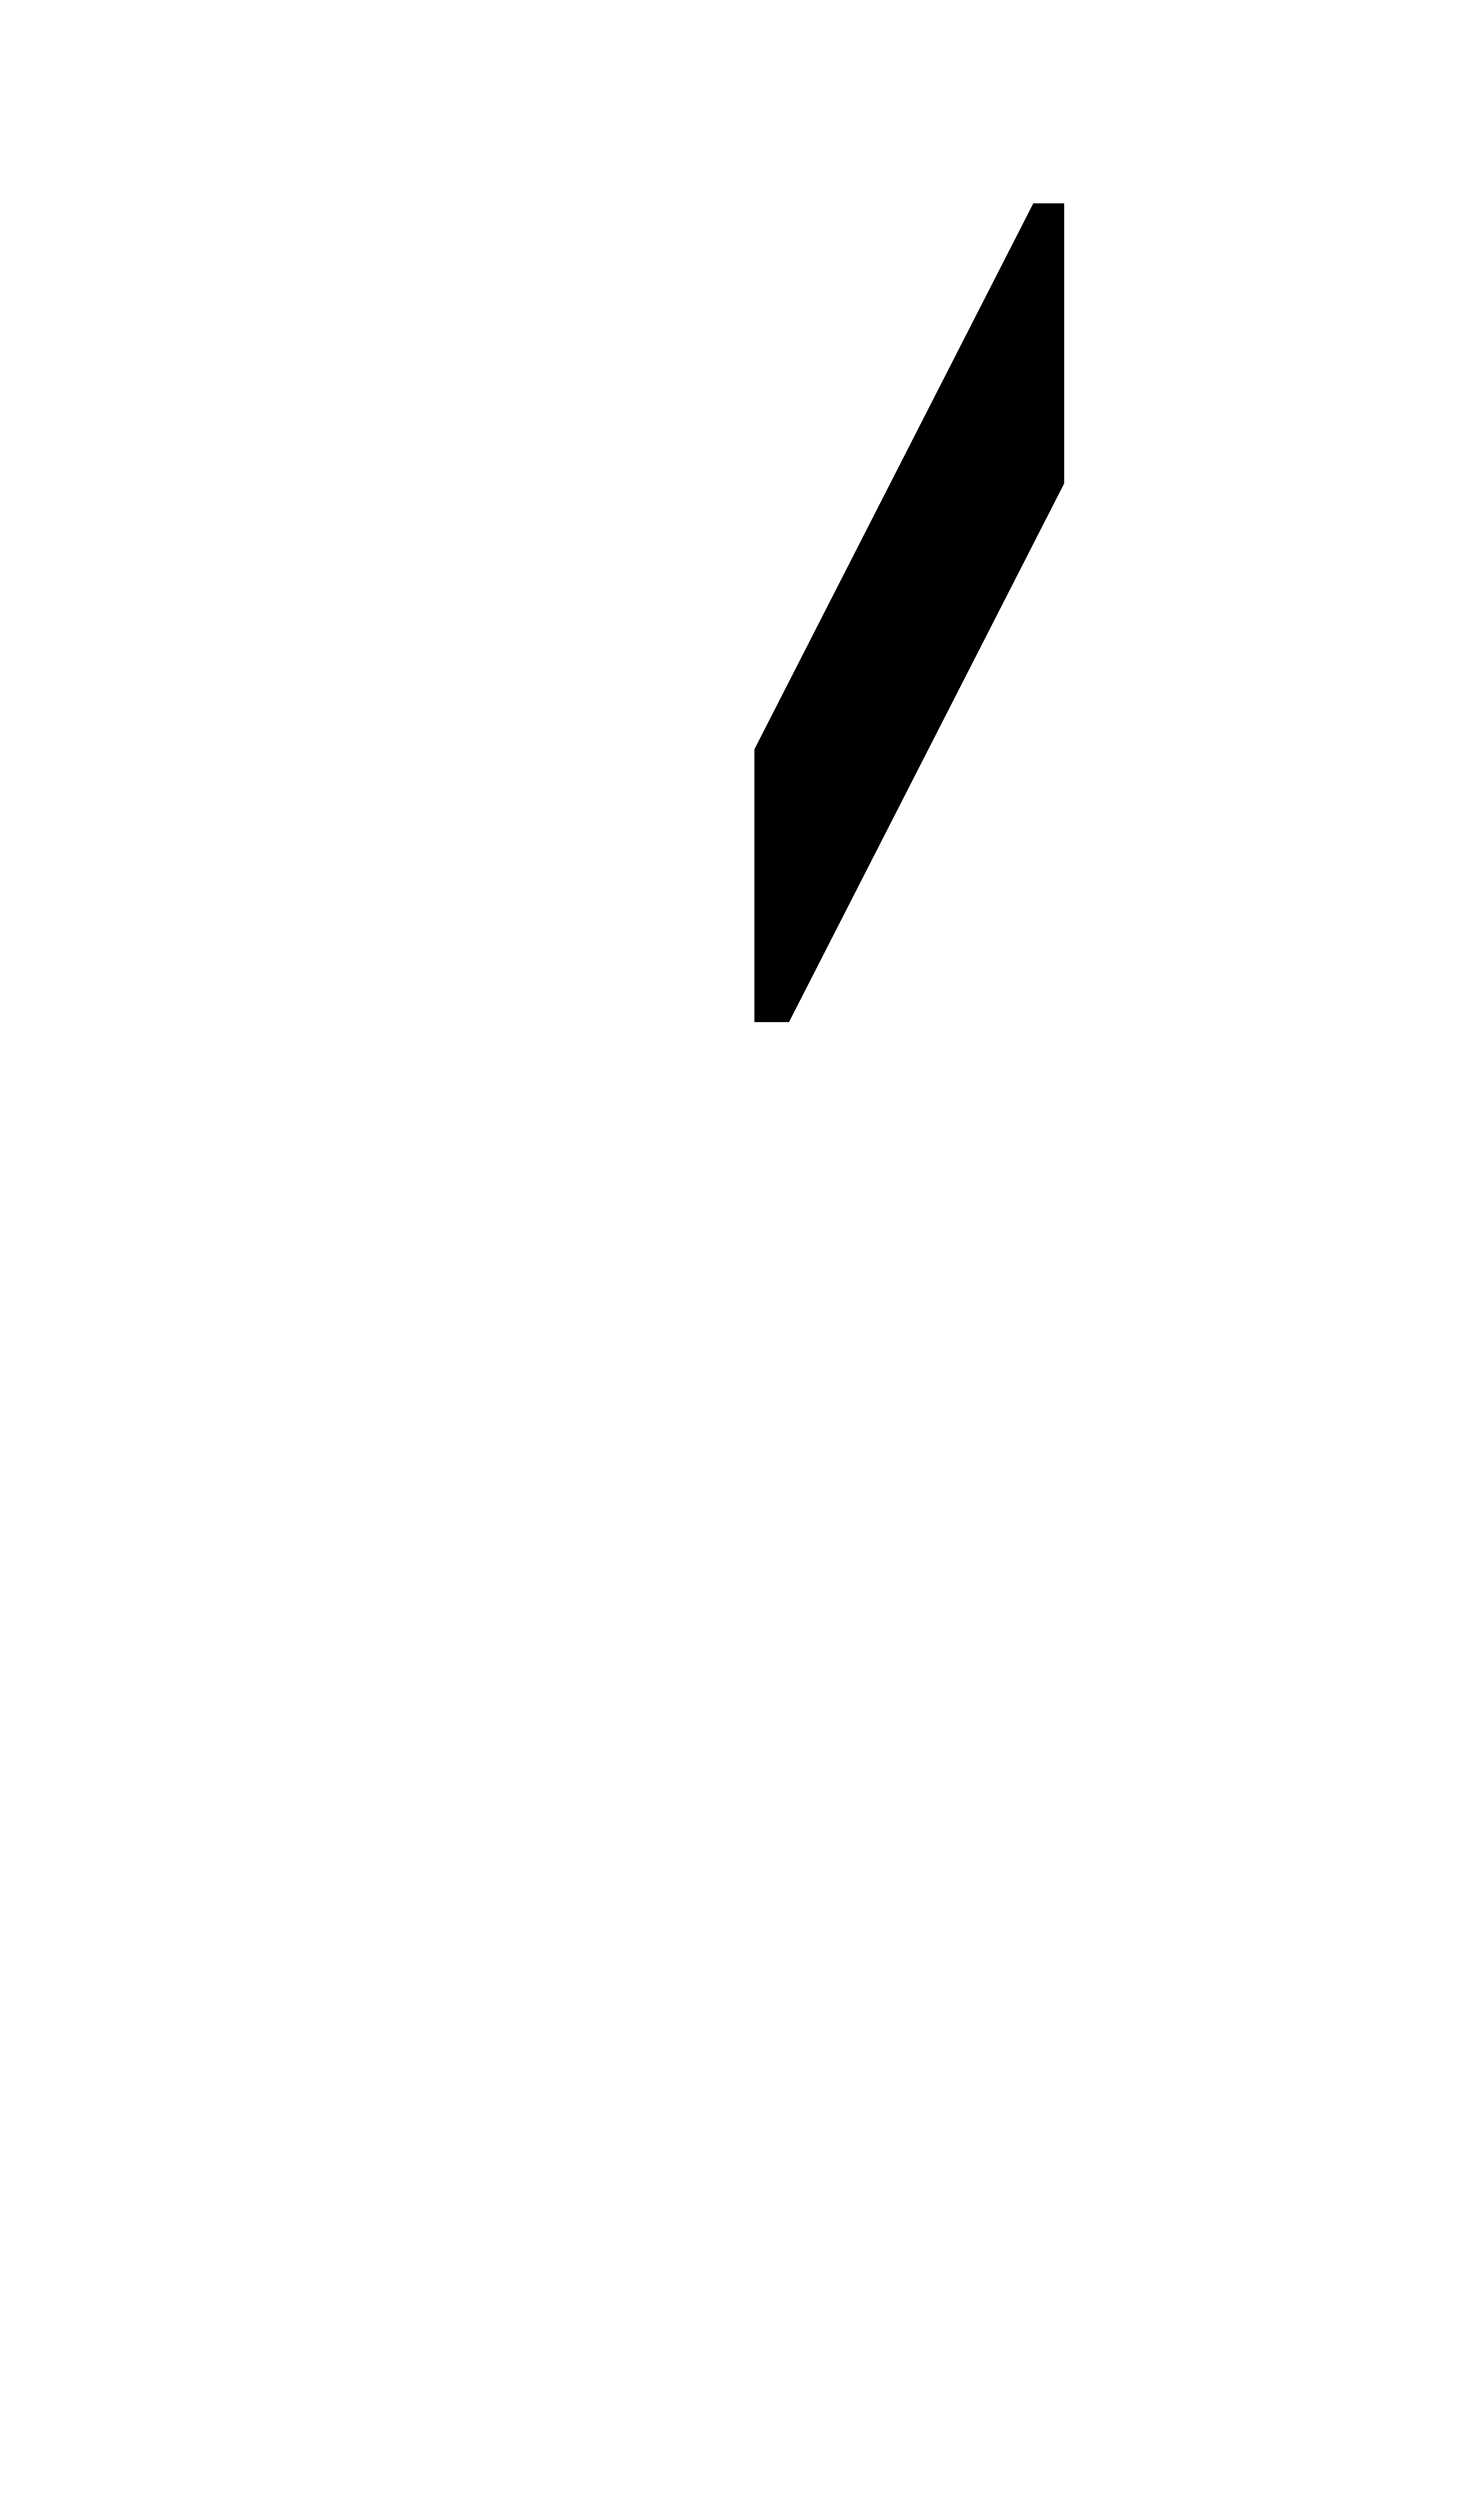
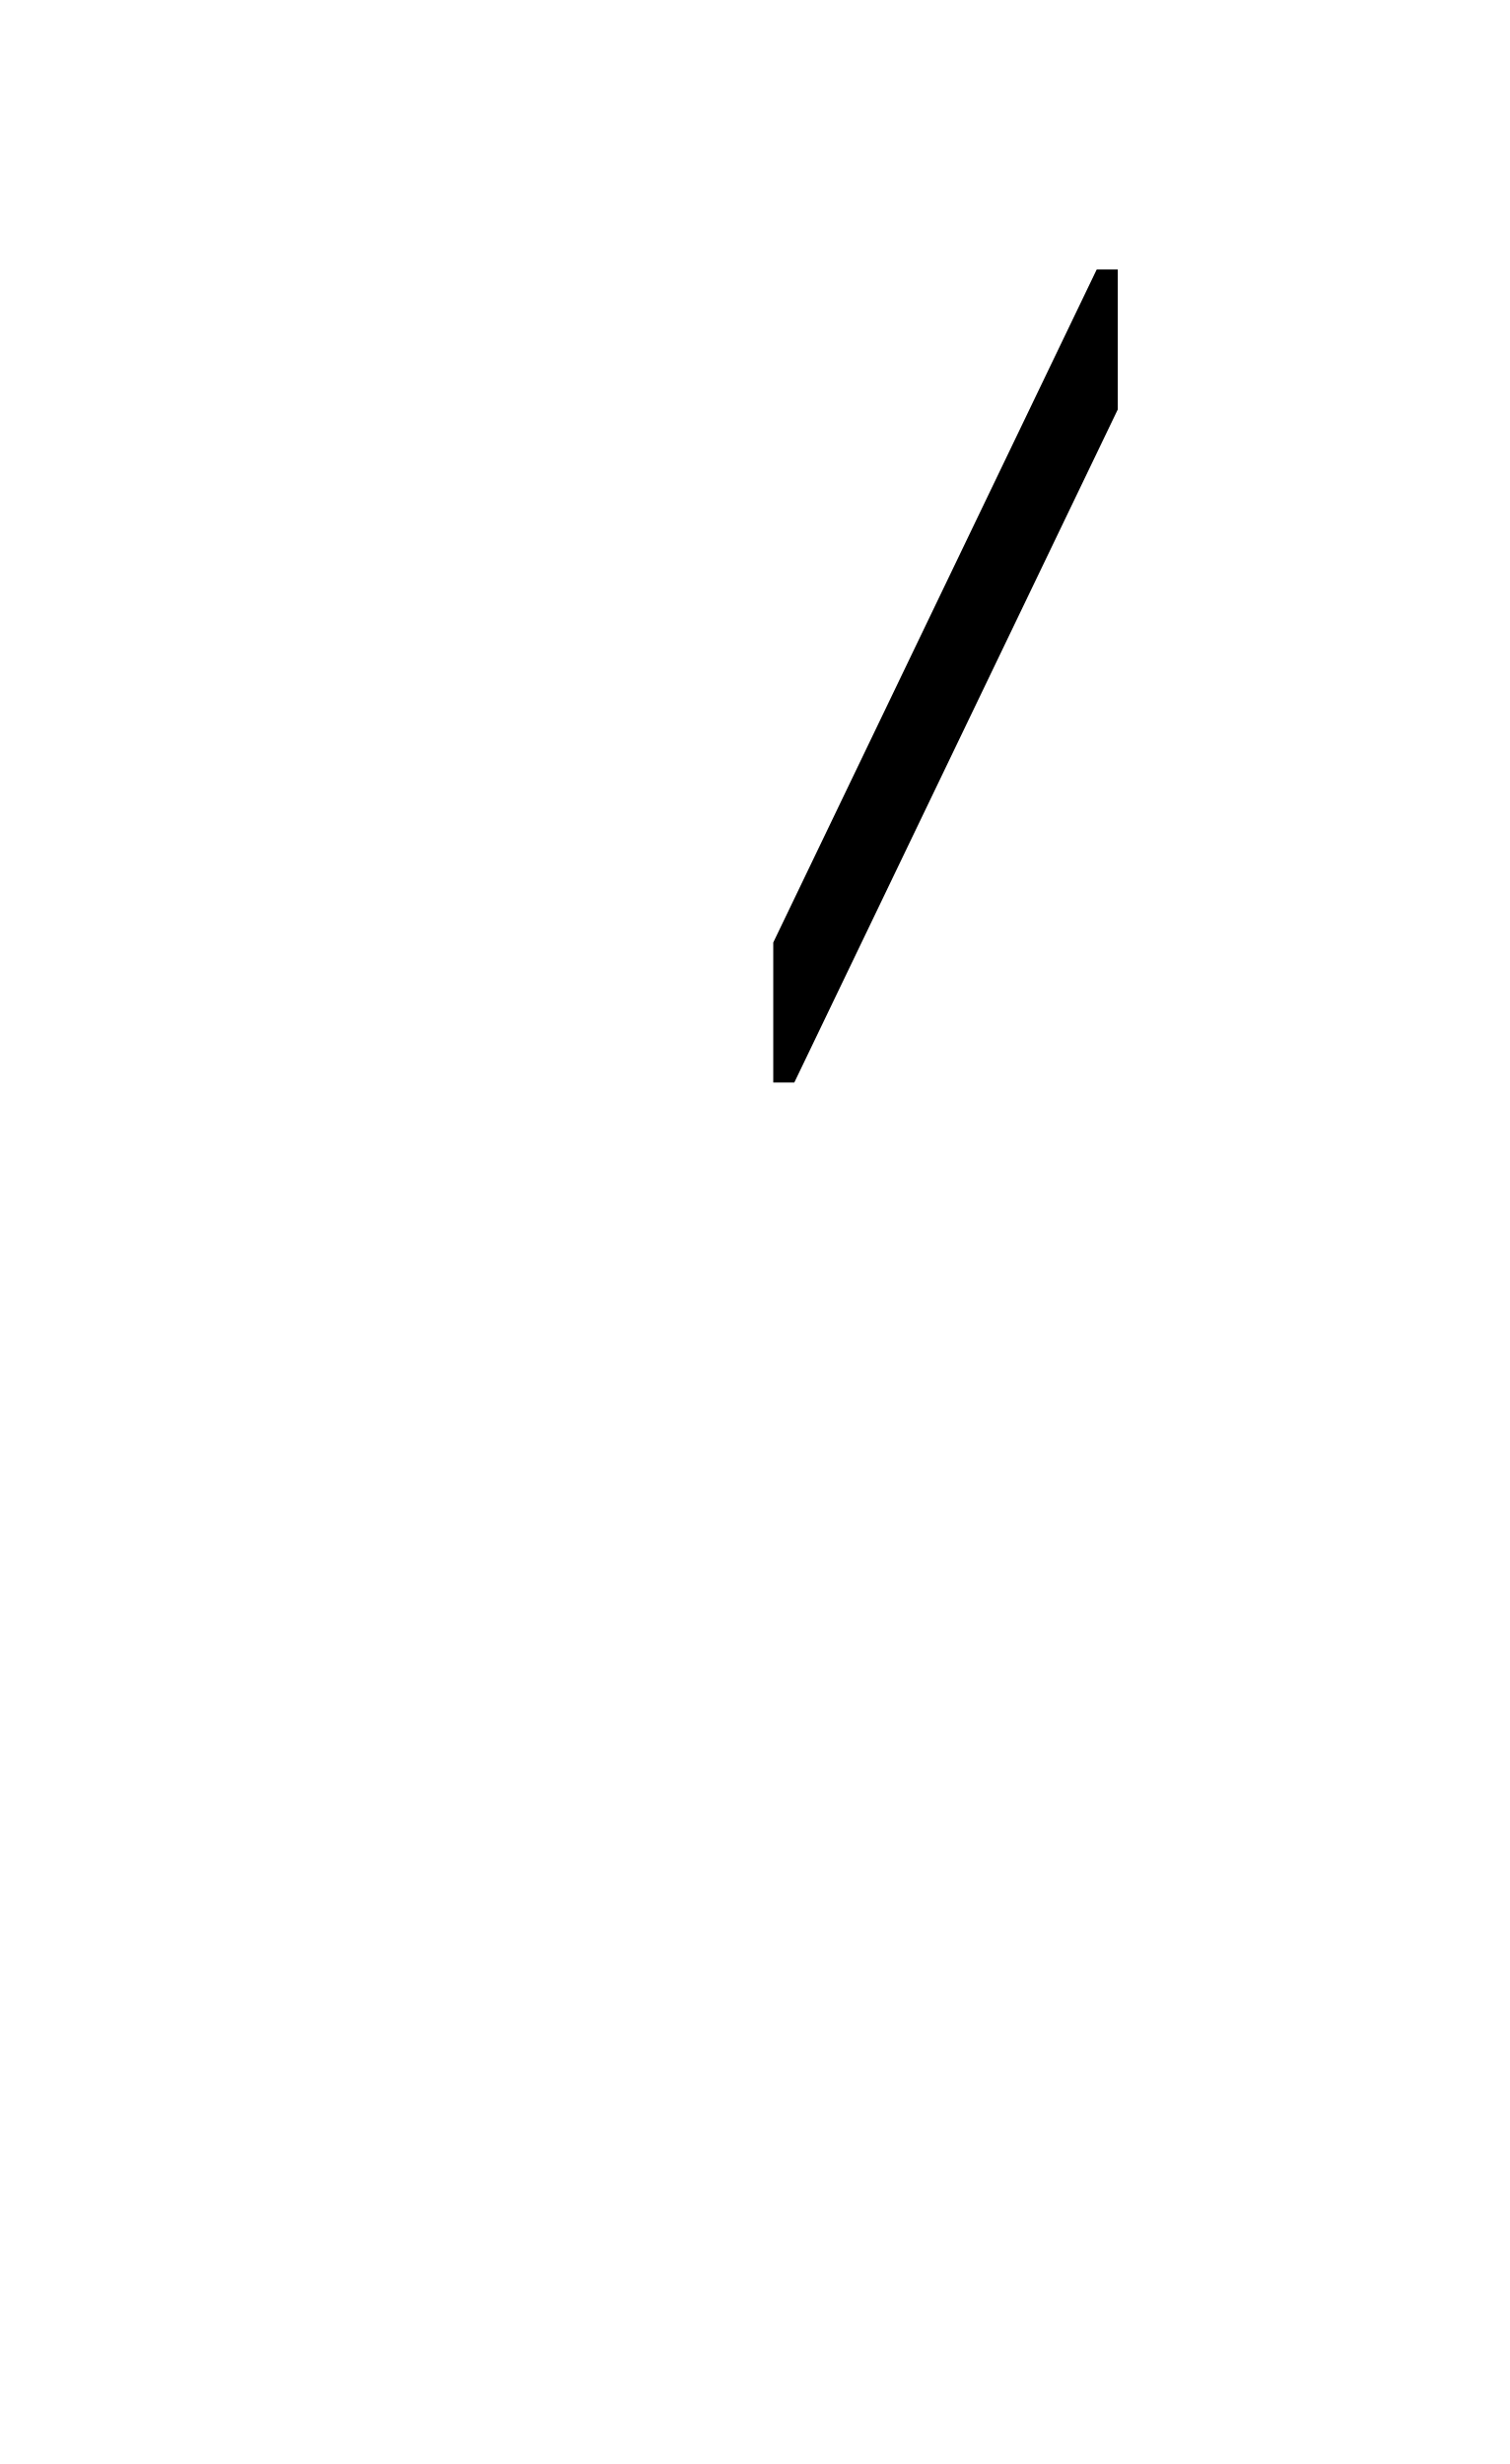
- <svg xmlns="http://www.w3.org/2000/svg" version="1.1" id="Layer_1" x="0px" y="0px" viewBox="0 0 183.75 310.68" style="enable-background:new 0 0 183.75 310.68;" xml:space="preserve">
-   <polygon points="132.25,25.27 132.25,60.08 98.05,127.02 93.75,127.02 93.75,93.12 128.41,25.27 " />
+ <svg xmlns="http://www.w3.org/2000/svg" version="1.1" id="Layer_1" x="0px" y="0px" viewBox="0 0 203.74 332.59" style="enable-background:new 0 0 203.74 332.59;" xml:space="preserve">
+   <polygon points="150.87,36.37 150.87,55.27 107.21,146.12 104.37,146.12 104.37,127.22 148.03,36.37 " />
</svg>
